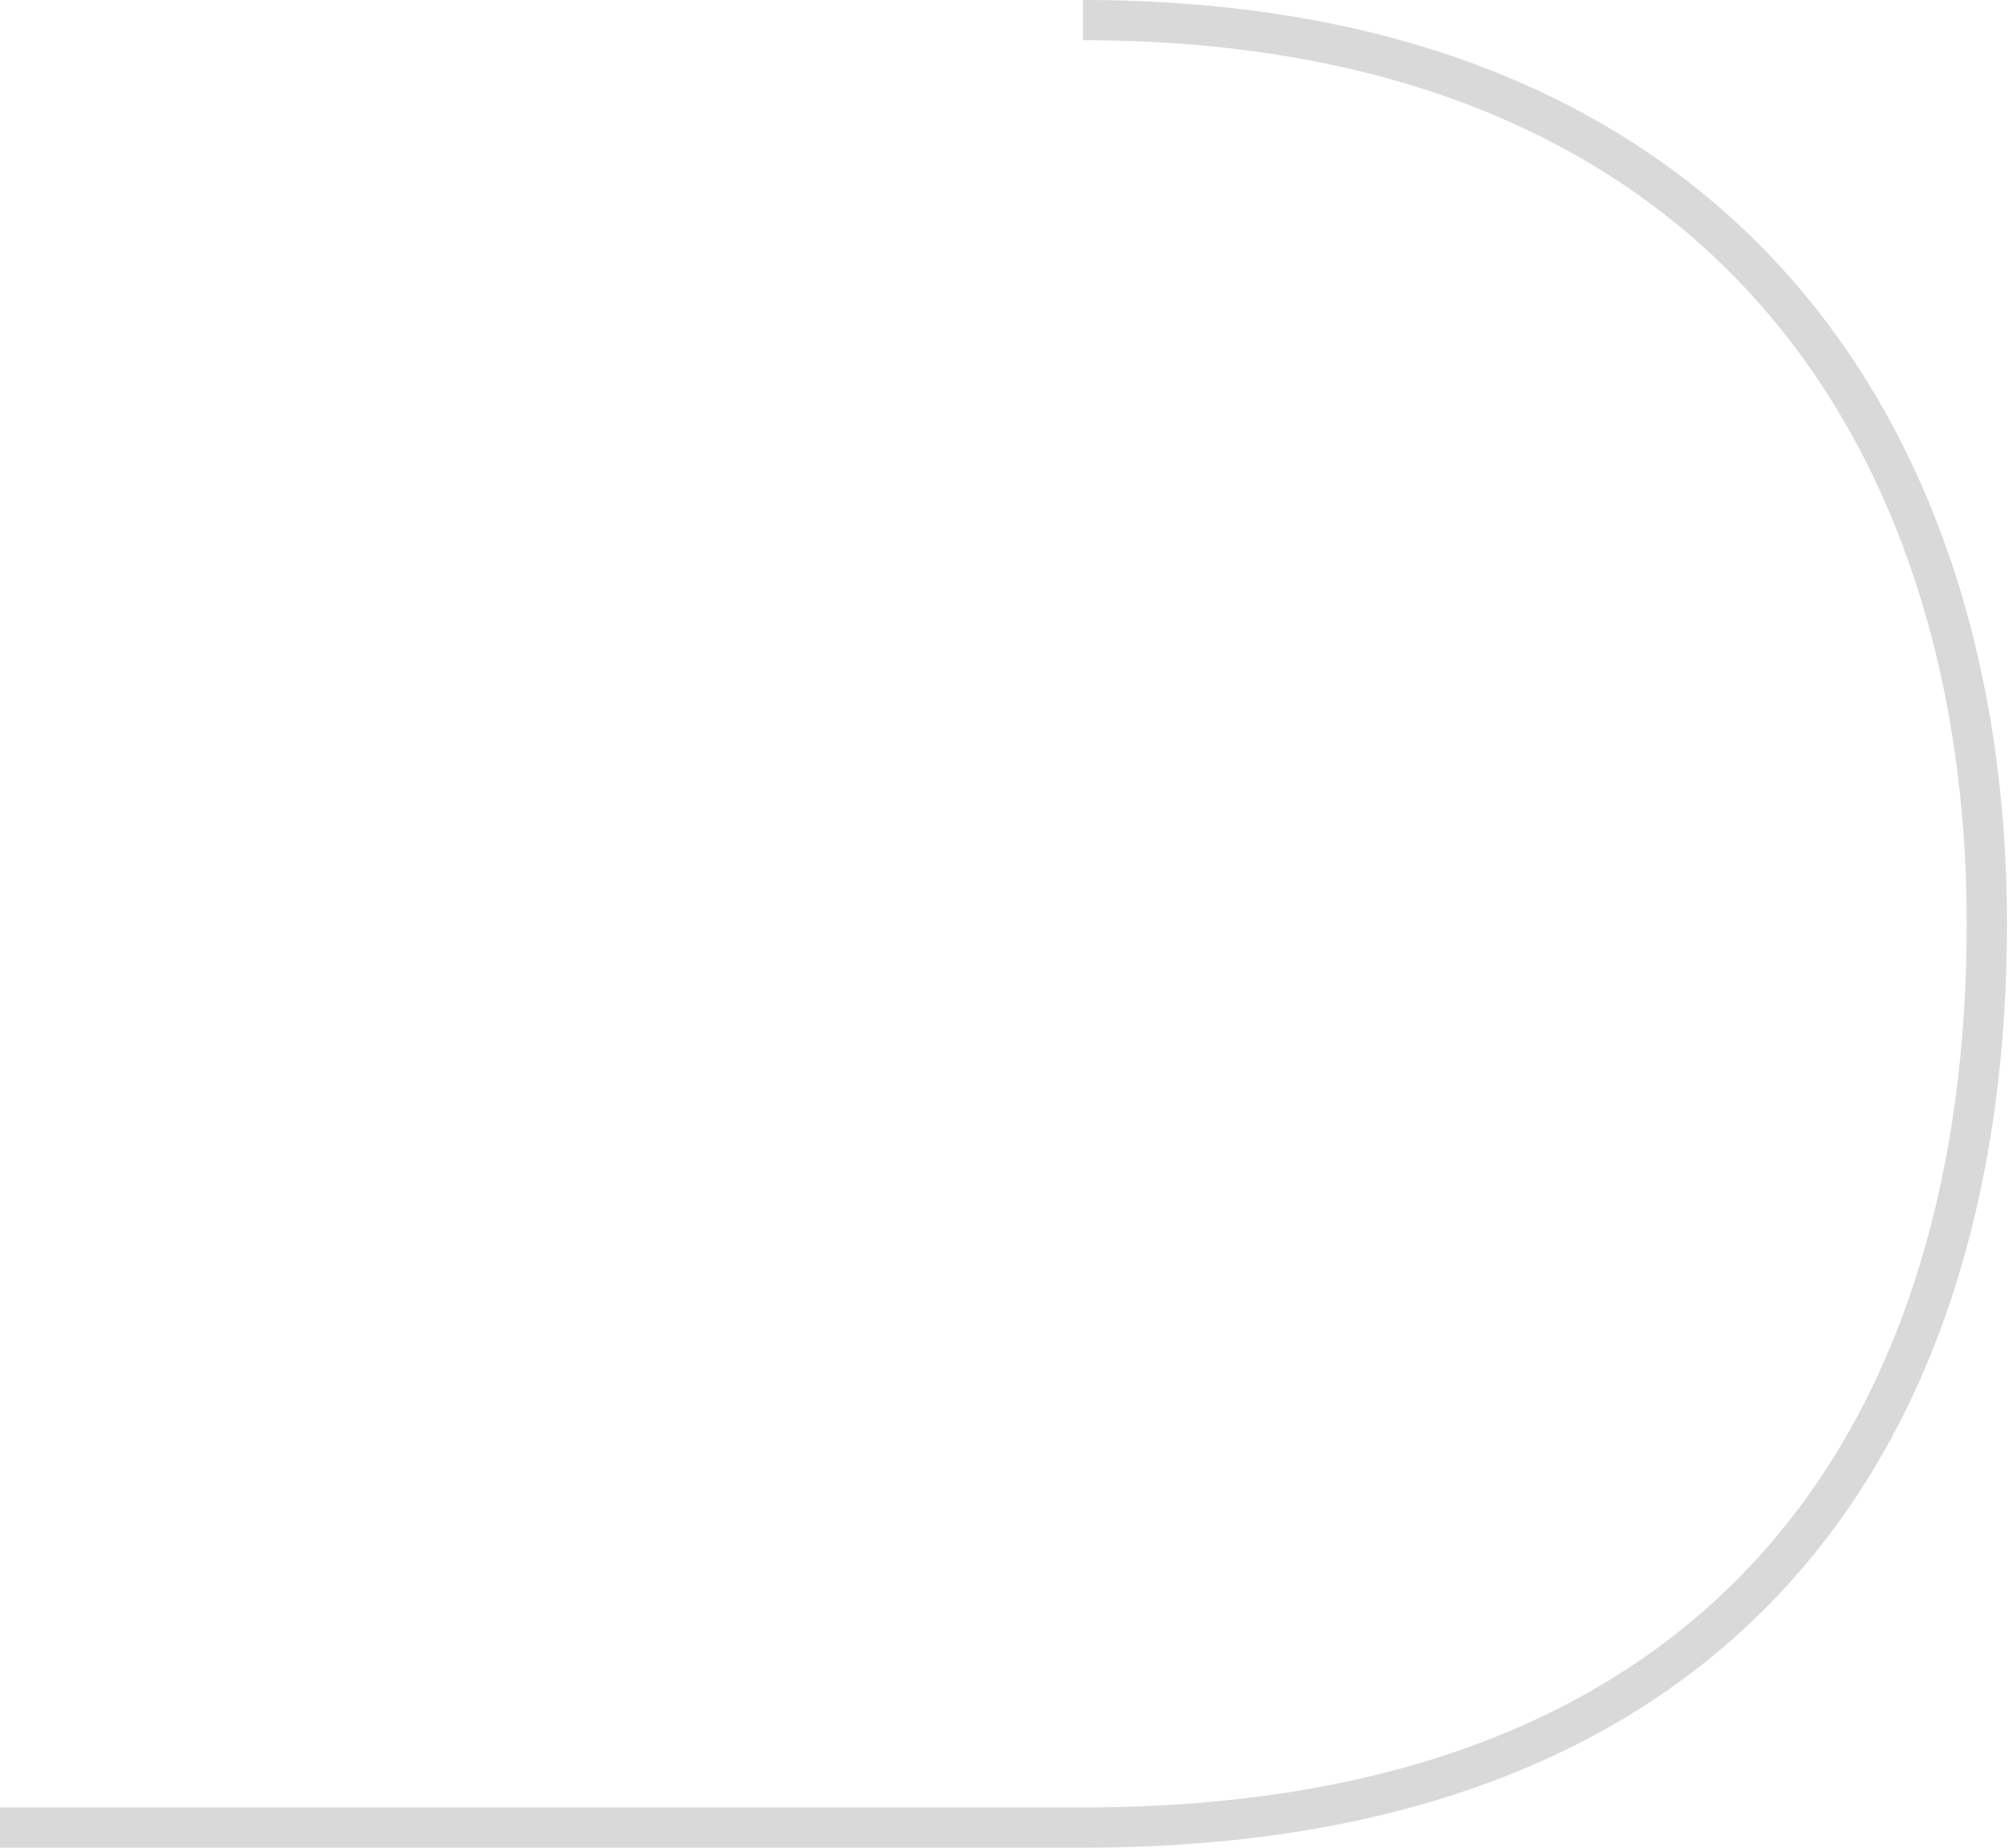
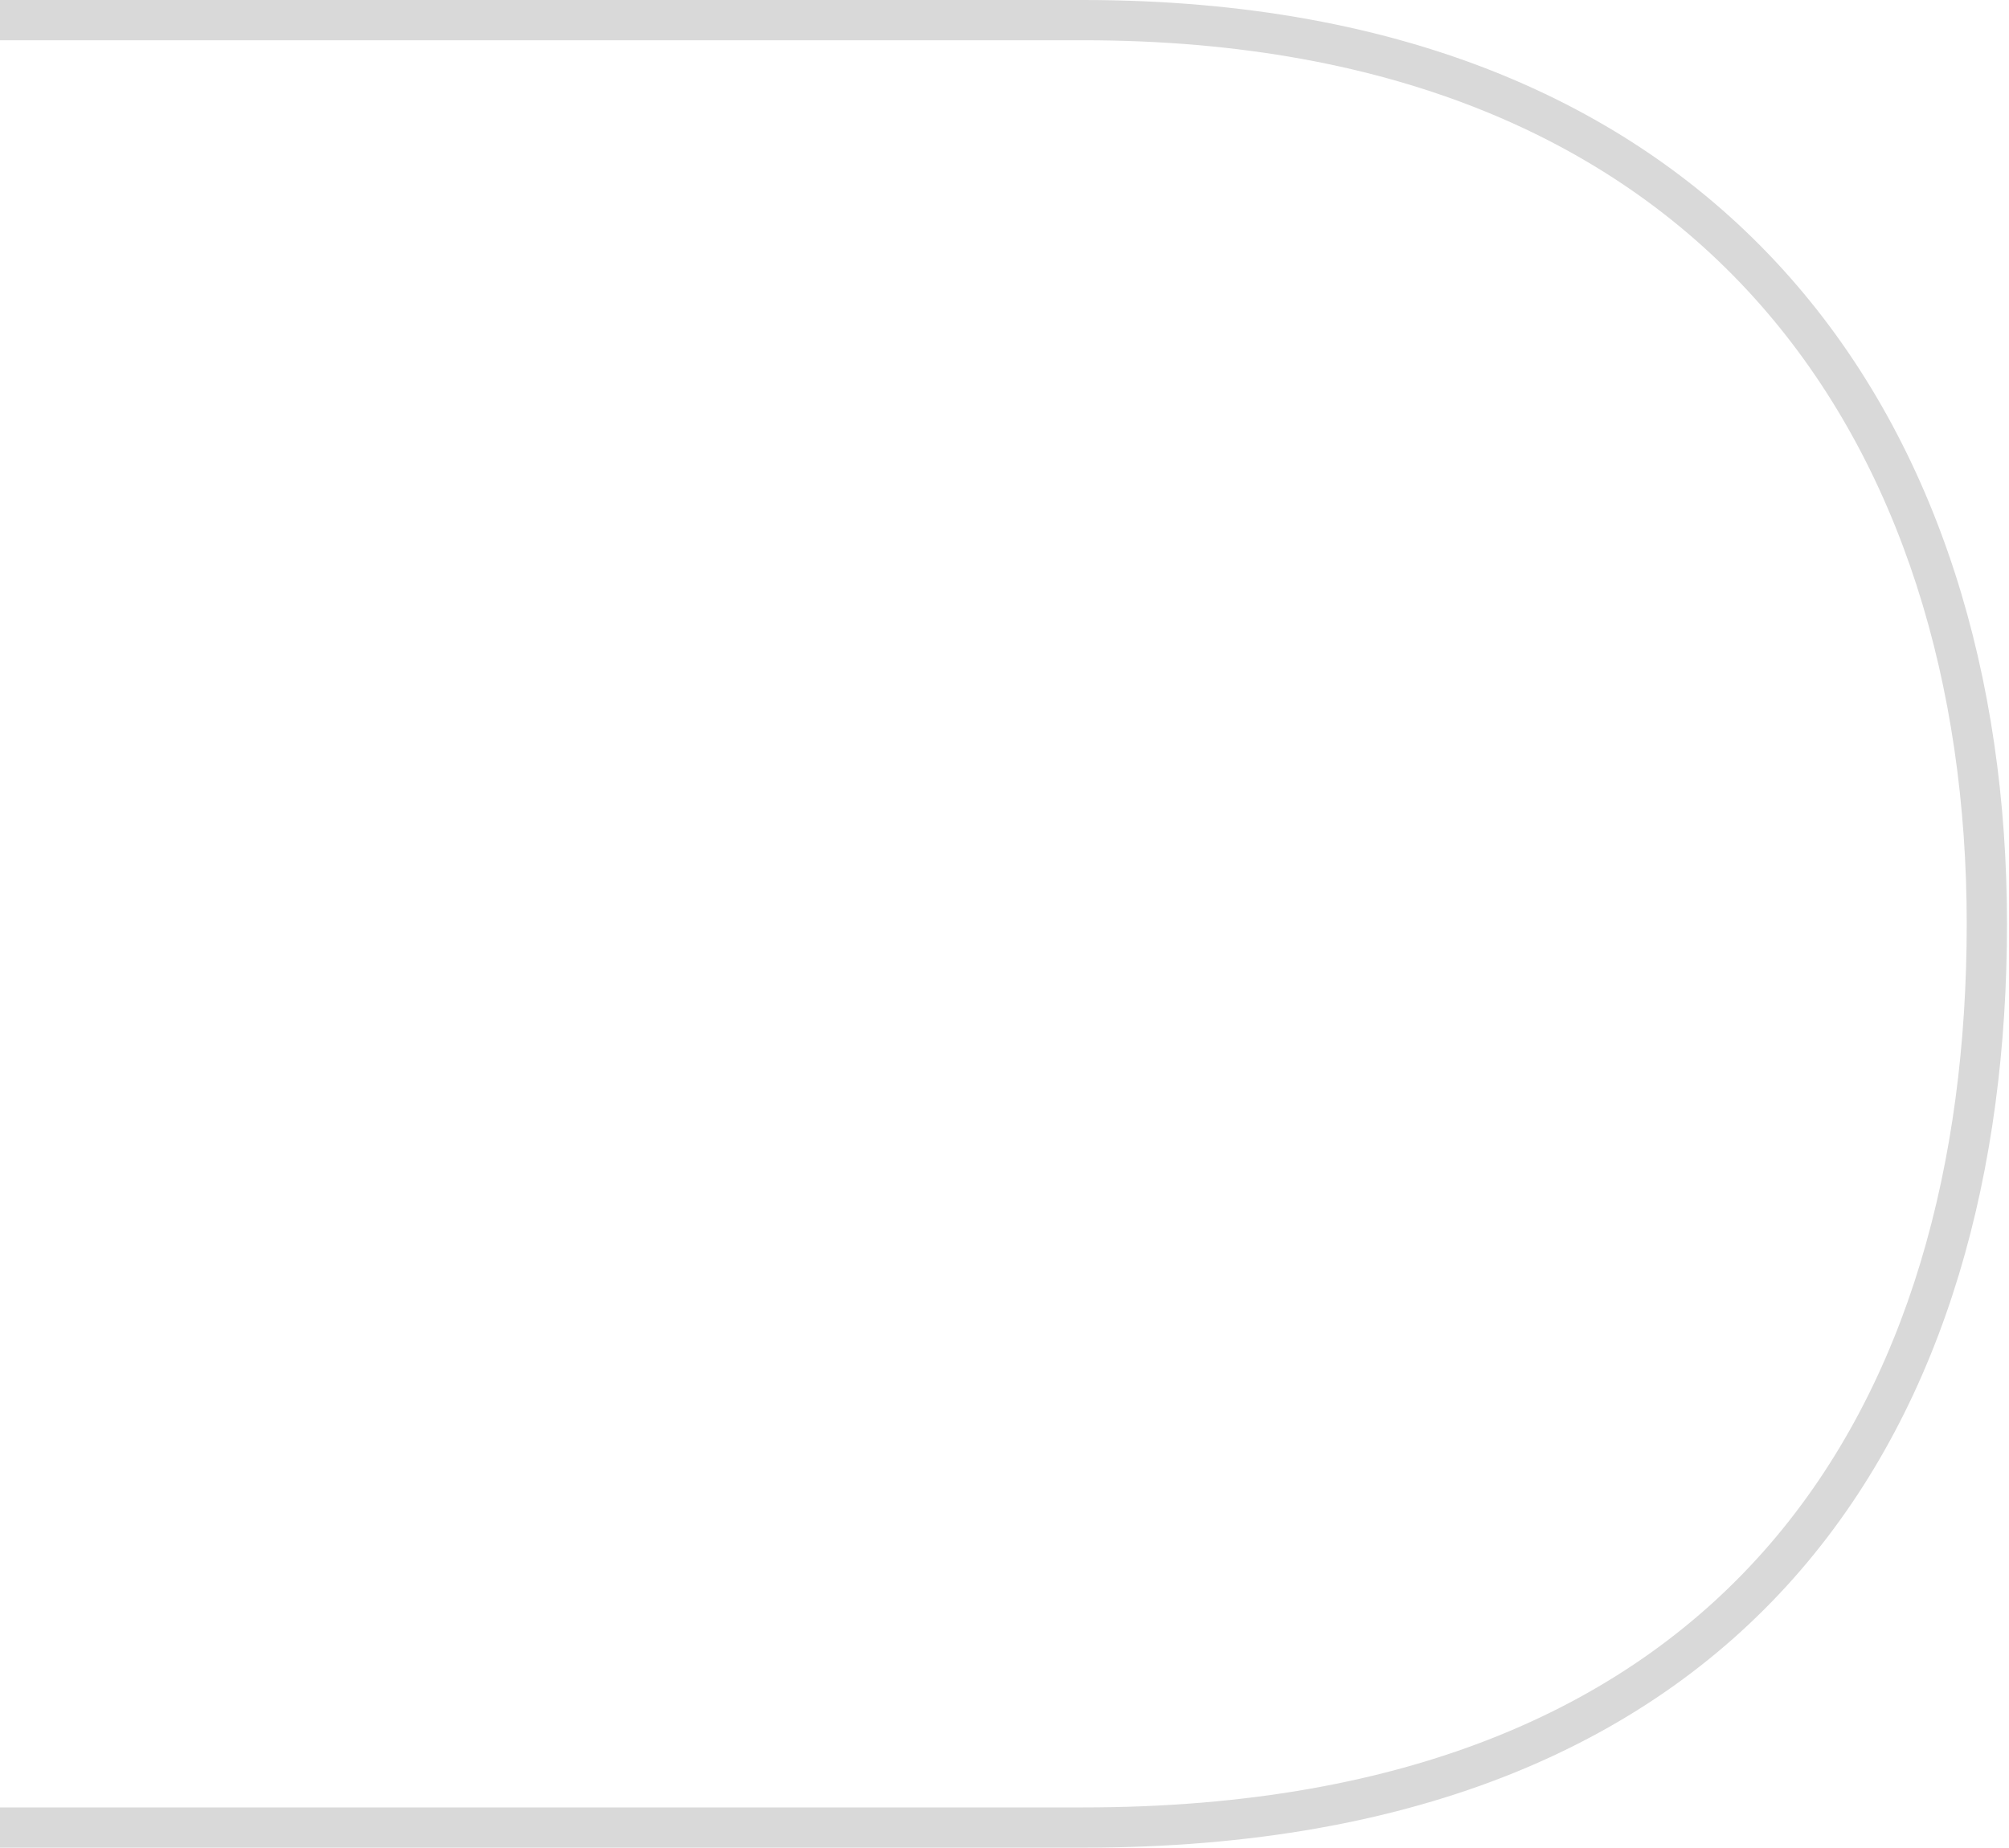
<svg xmlns="http://www.w3.org/2000/svg" width="499" height="459" viewBox="0 0 499 459" fill="none">
-   <path d="M498.5 229.5C498.5 168.65 481.895 111.224 444.626 68.944C407.262 26.555 349.666 0 269 0V10C347.334 10 401.988 35.695 437.124 75.556C472.355 115.526 488.5 170.35 488.5 229.5C488.5 288.773 474.044 343.574 439.709 383.489C405.491 423.27 350.894 449 269 449H0.001C0.001 449 0 449 0 454C0 459 0.001 459 0.001 459H269C353.106 459 410.759 432.48 447.291 390.011C483.706 347.676 498.5 290.227 498.5 229.5Z" fill="#D9D9D9" />
+   <path d="M498.5 229.5C498.5 168.65 481.895 111.224 444.626 68.944C407.262 26.555 349.666 0 269 0H0V10H269C347.334 10 401.988 35.695 437.124 75.556C472.355 115.526 488.5 170.35 488.5 229.5C488.5 288.773 474.044 343.574 439.709 383.489C405.491 423.27 350.894 449 269 449H0.001C0.001 449 0 449 0 454C0 459 0.001 459 0.001 459H269C353.106 459 410.759 432.48 447.291 390.011C483.706 347.676 498.5 290.227 498.5 229.5Z" fill="#D9D9D9" />
</svg>
